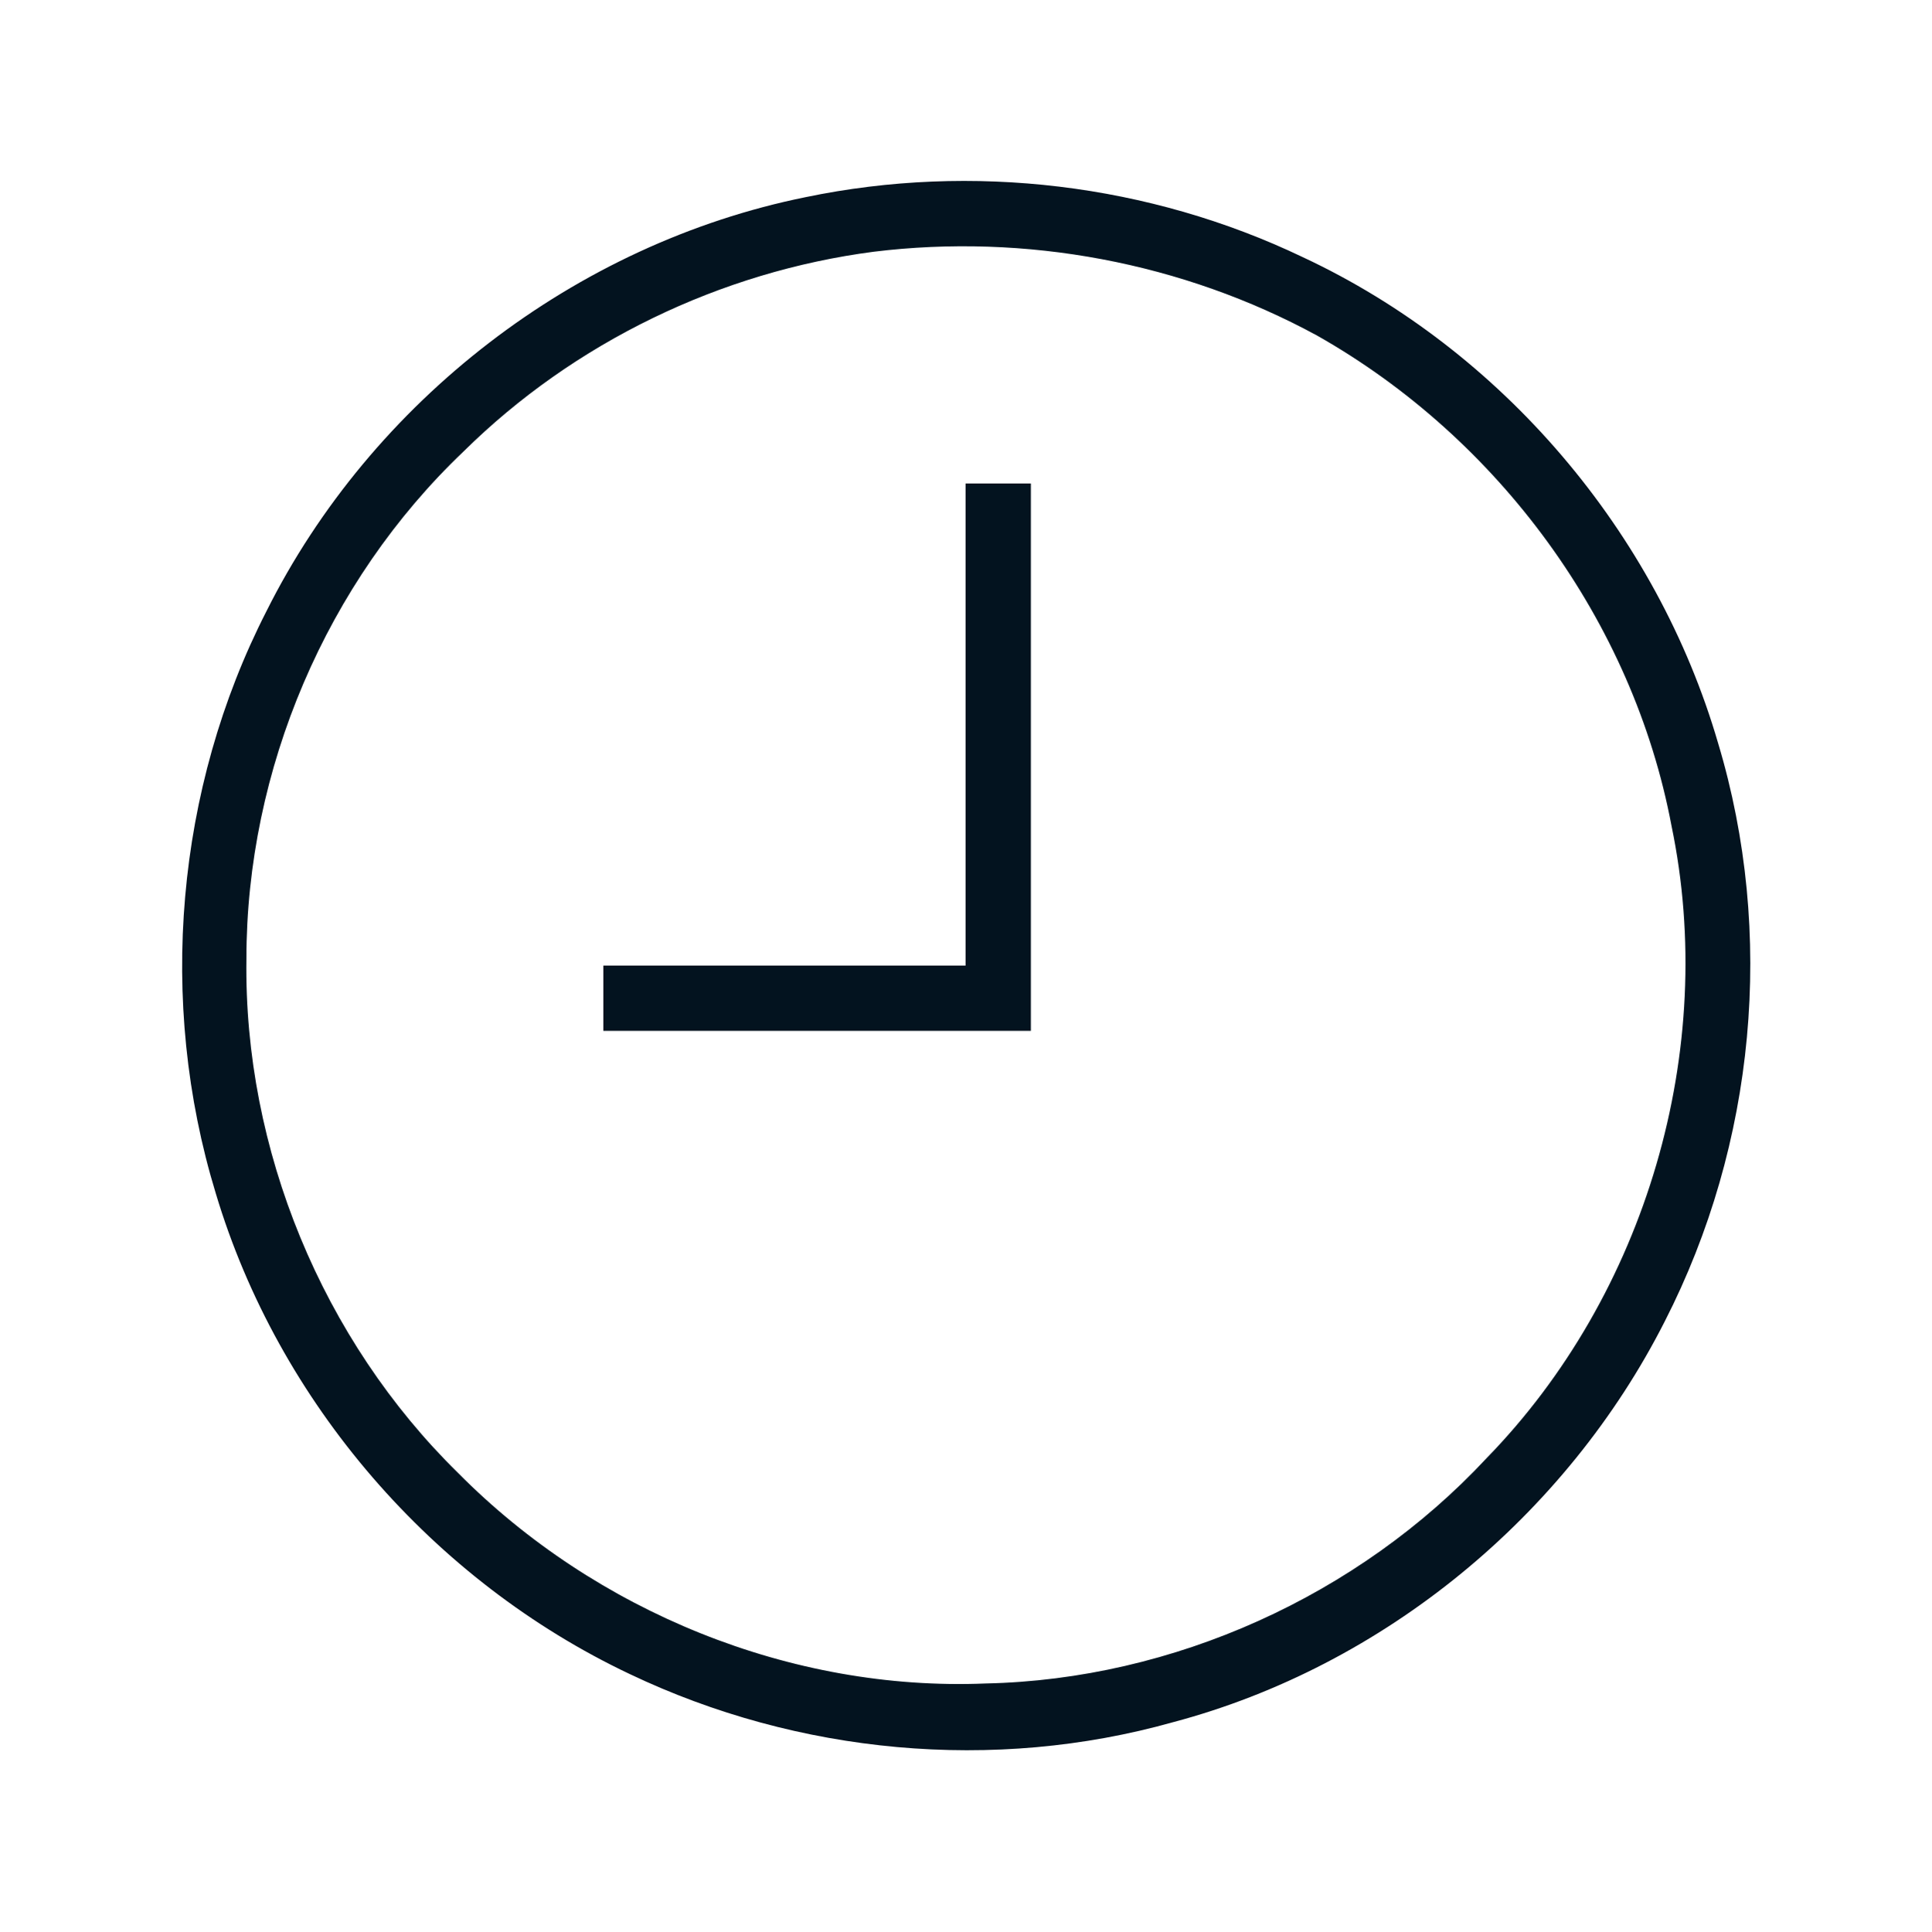
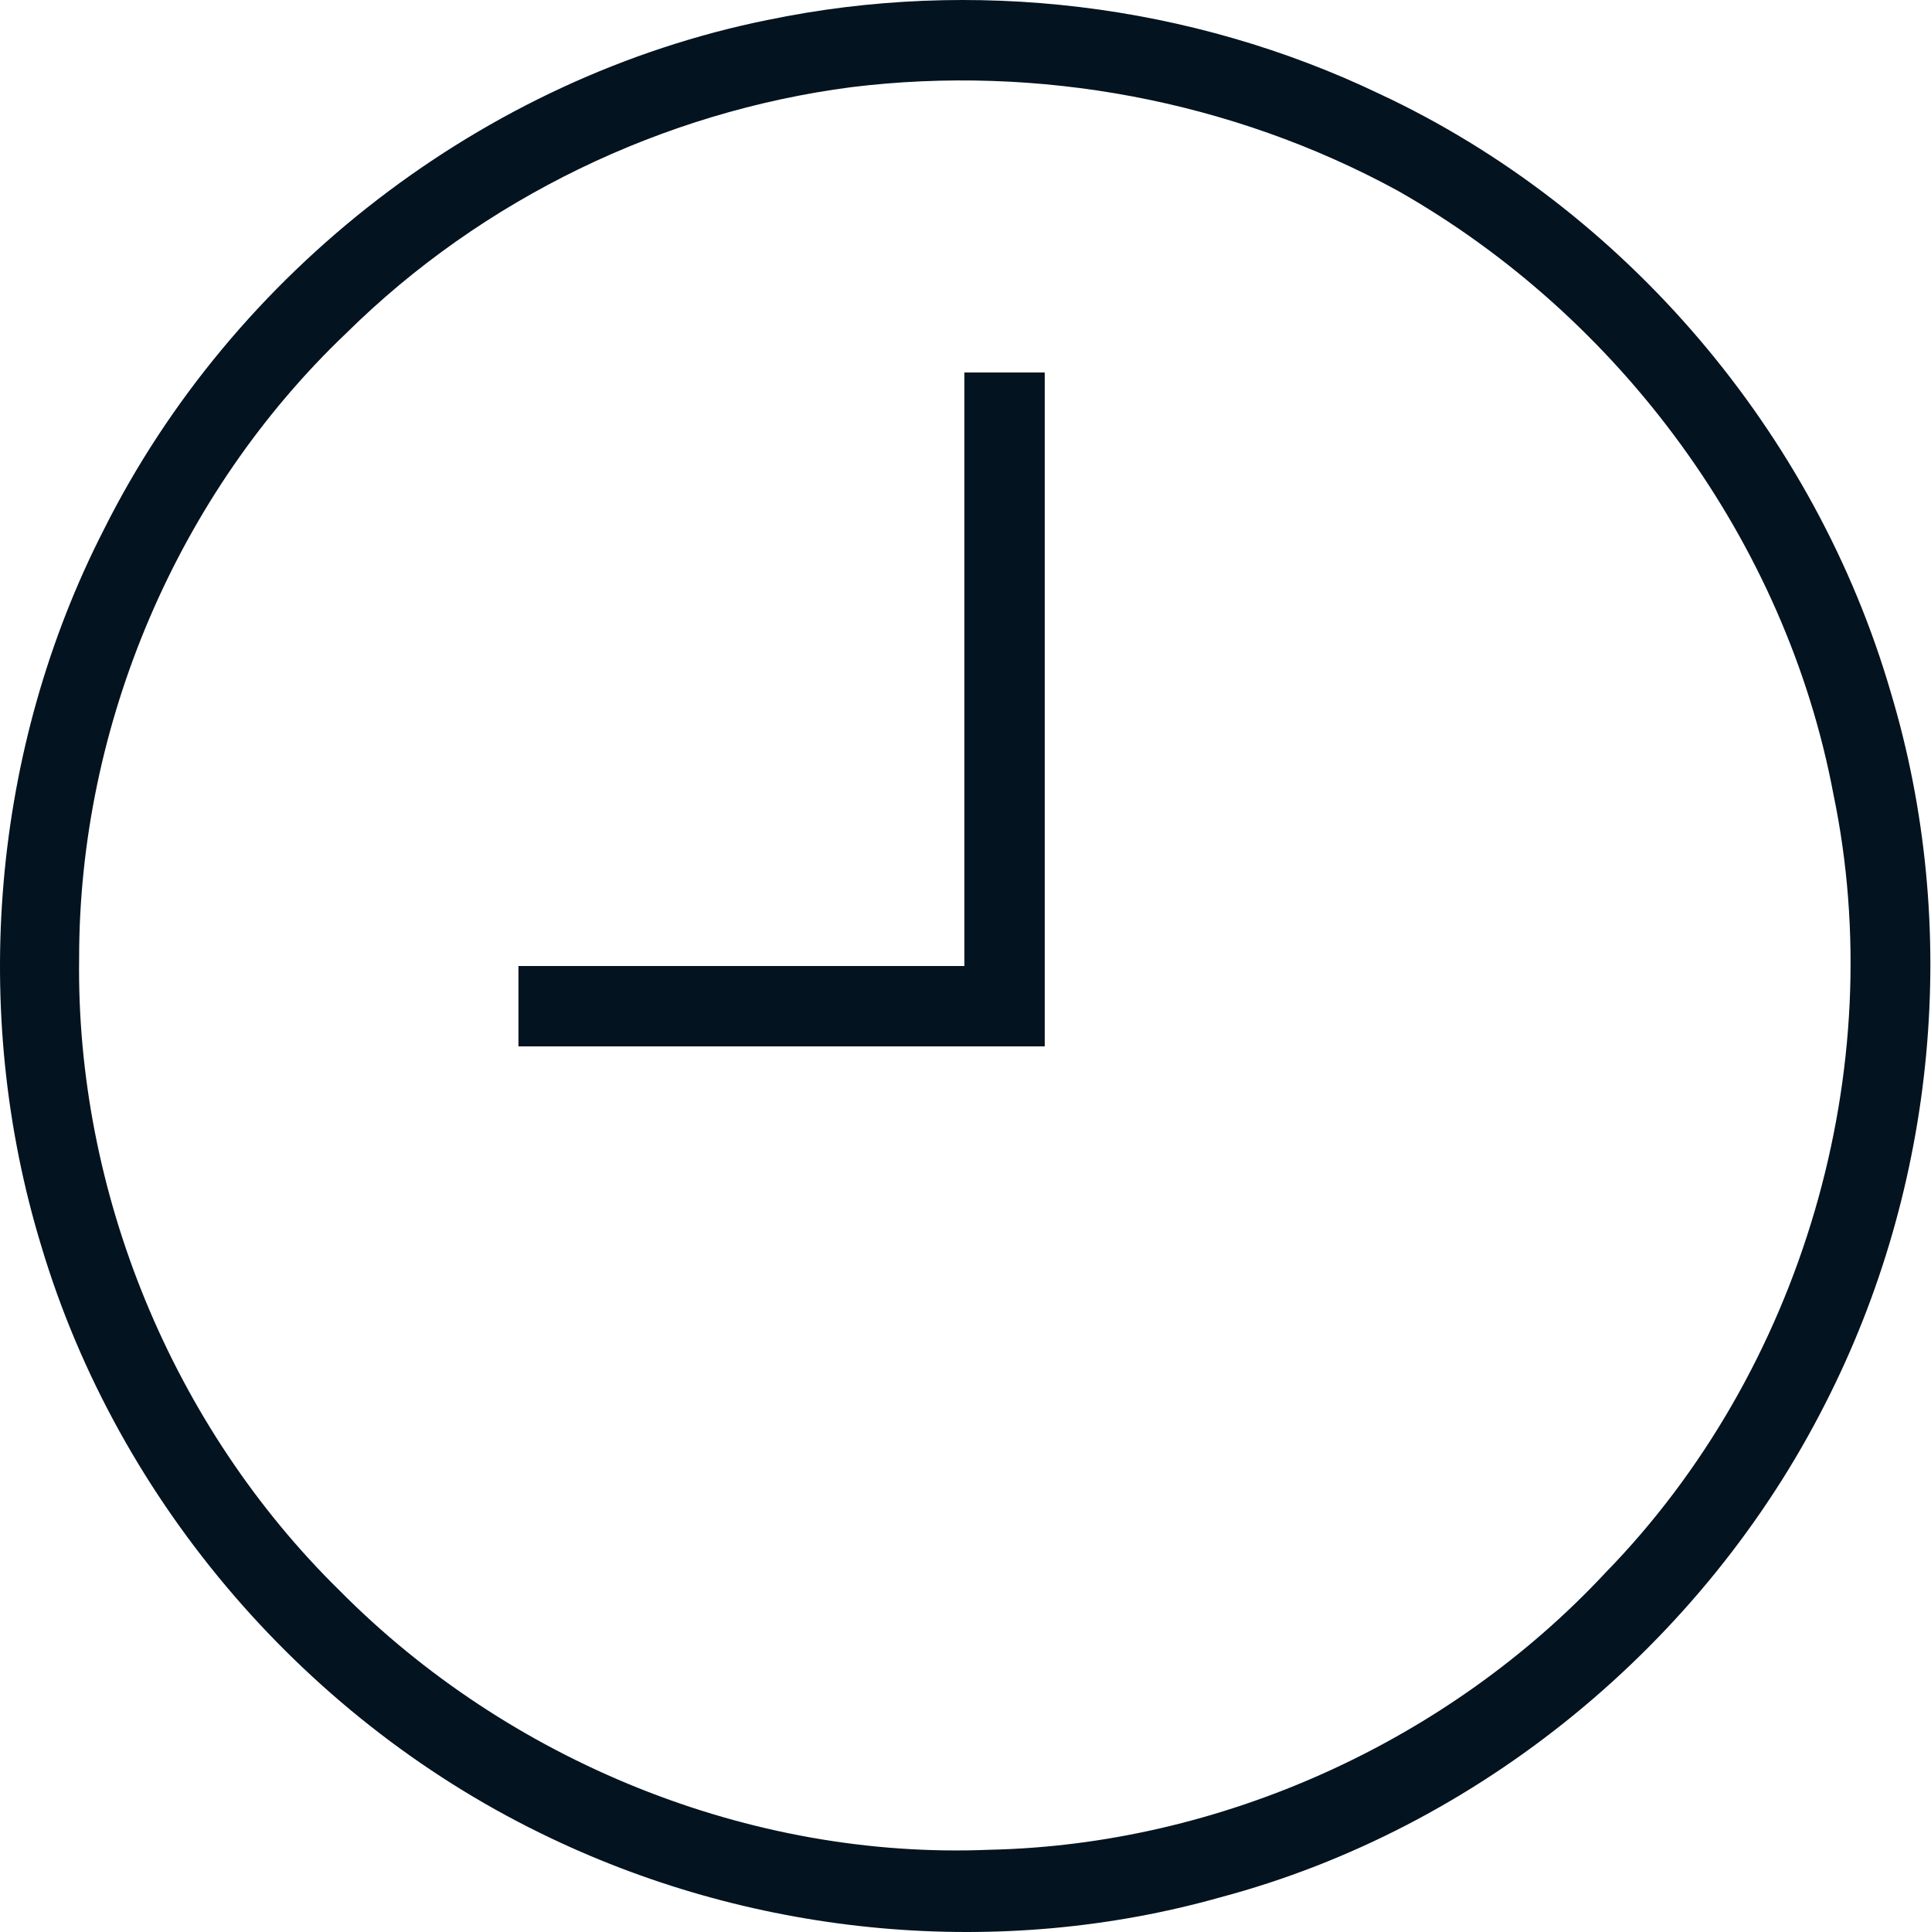
- <svg xmlns="http://www.w3.org/2000/svg" version="1.1" id="Слой_1" x="0px" y="0px" viewBox="-233 324 145 145" style="enable-background:new -233 324 145 145;" xml:space="preserve">
-   <style type="text/css">
- 	.st0{fill:#03131F;}
- </style>
-   <g id="_x23_736bbeff">
-     <path class="st0" d="M-172.5,338.8c12.5-2.6,25.8-1,37.3,4.5c15,7,26.6,20.7,31.2,36.5c4.3,14.3,2.8,30.1-4,43.4   c-7.4,14.6-21.1,25.9-36.9,30.1c-13.5,3.8-28.2,2.4-40.8-3.6c-14.8-7-26.4-20.4-31.1-36.1c-4.4-14.4-3-30.4,3.8-43.7   C-205.1,354.1-189.8,342.3-172.5,338.8 M-167.4,342.9c-11.5,1.5-22.5,6.8-30.8,15c-10.3,9.8-16.3,23.9-16.3,38.1   c-0.2,14.3,5.7,28.6,15.9,38.6c10.3,10.4,25,16.4,39.6,15.8c14.1-0.3,28-6.6,37.6-16.9c12-12.3,17.4-30.7,13.9-47.5   c-2.9-15.4-13-29.1-26.6-36.8C-144.2,343.7-156,341.5-167.4,342.9z" />
-     <path class="st0" d="M-160.5,360.3c1.6,0,3.3,0,4.9,0c0,13.7,0,27.4,0,41.1c-10.7,0-21.4,0-32.1,0c0-1.6,0-3.3,0-4.9   c9.1,0,18.1,0,27.2,0C-160.5,384.4-160.5,372.4-160.5,360.3z" />
+ <svg xmlns="http://www.w3.org/2000/svg" id="Слой_1" viewBox="-233 324 87.022 87.086" width="87.022" height="87.086">
+   <style id="style3">.st0{fill:#03131f}</style>
+   <g id="_x23_736bbeff" fill="#03131f">
+     <path class="st0" d="M-198.392 324.9c9.24-1.923 19.07-.74 27.568 3.325 11.087 5.173 19.66 15.3 23.06 26.977 3.178 10.57 2.07 22.246-2.956 32.076-5.47 10.79-15.595 19.142-27.273 22.247-9.977 2.808-20.842 1.773-30.155-2.66-10.938-5.175-19.512-15.08-22.985-26.682-3.252-10.643-2.218-22.47 2.808-32.298 5.84-11.678 17.147-20.4 29.933-22.986m3.77 3.03c-8.5 1.108-16.63 5.025-22.764 11.085-7.613 7.244-12.047 17.665-12.047 28.16-.148 10.57 4.212 21.138 11.75 28.53 7.614 7.685 18.478 12.12 29.27 11.676 10.42-.22 20.694-4.877 27.79-12.49 8.868-9.09 12.86-22.69 10.272-35.106-2.144-11.382-9.61-21.508-19.66-27.2-7.465-4.064-16.187-5.69-24.612-4.655z" id="path6" />
+     <path class="st0" d="M-189.523 340.79h3.622v30.376h-23.726v-3.622h20.103V340.79z" id="path8" />
  </g>
</svg>
